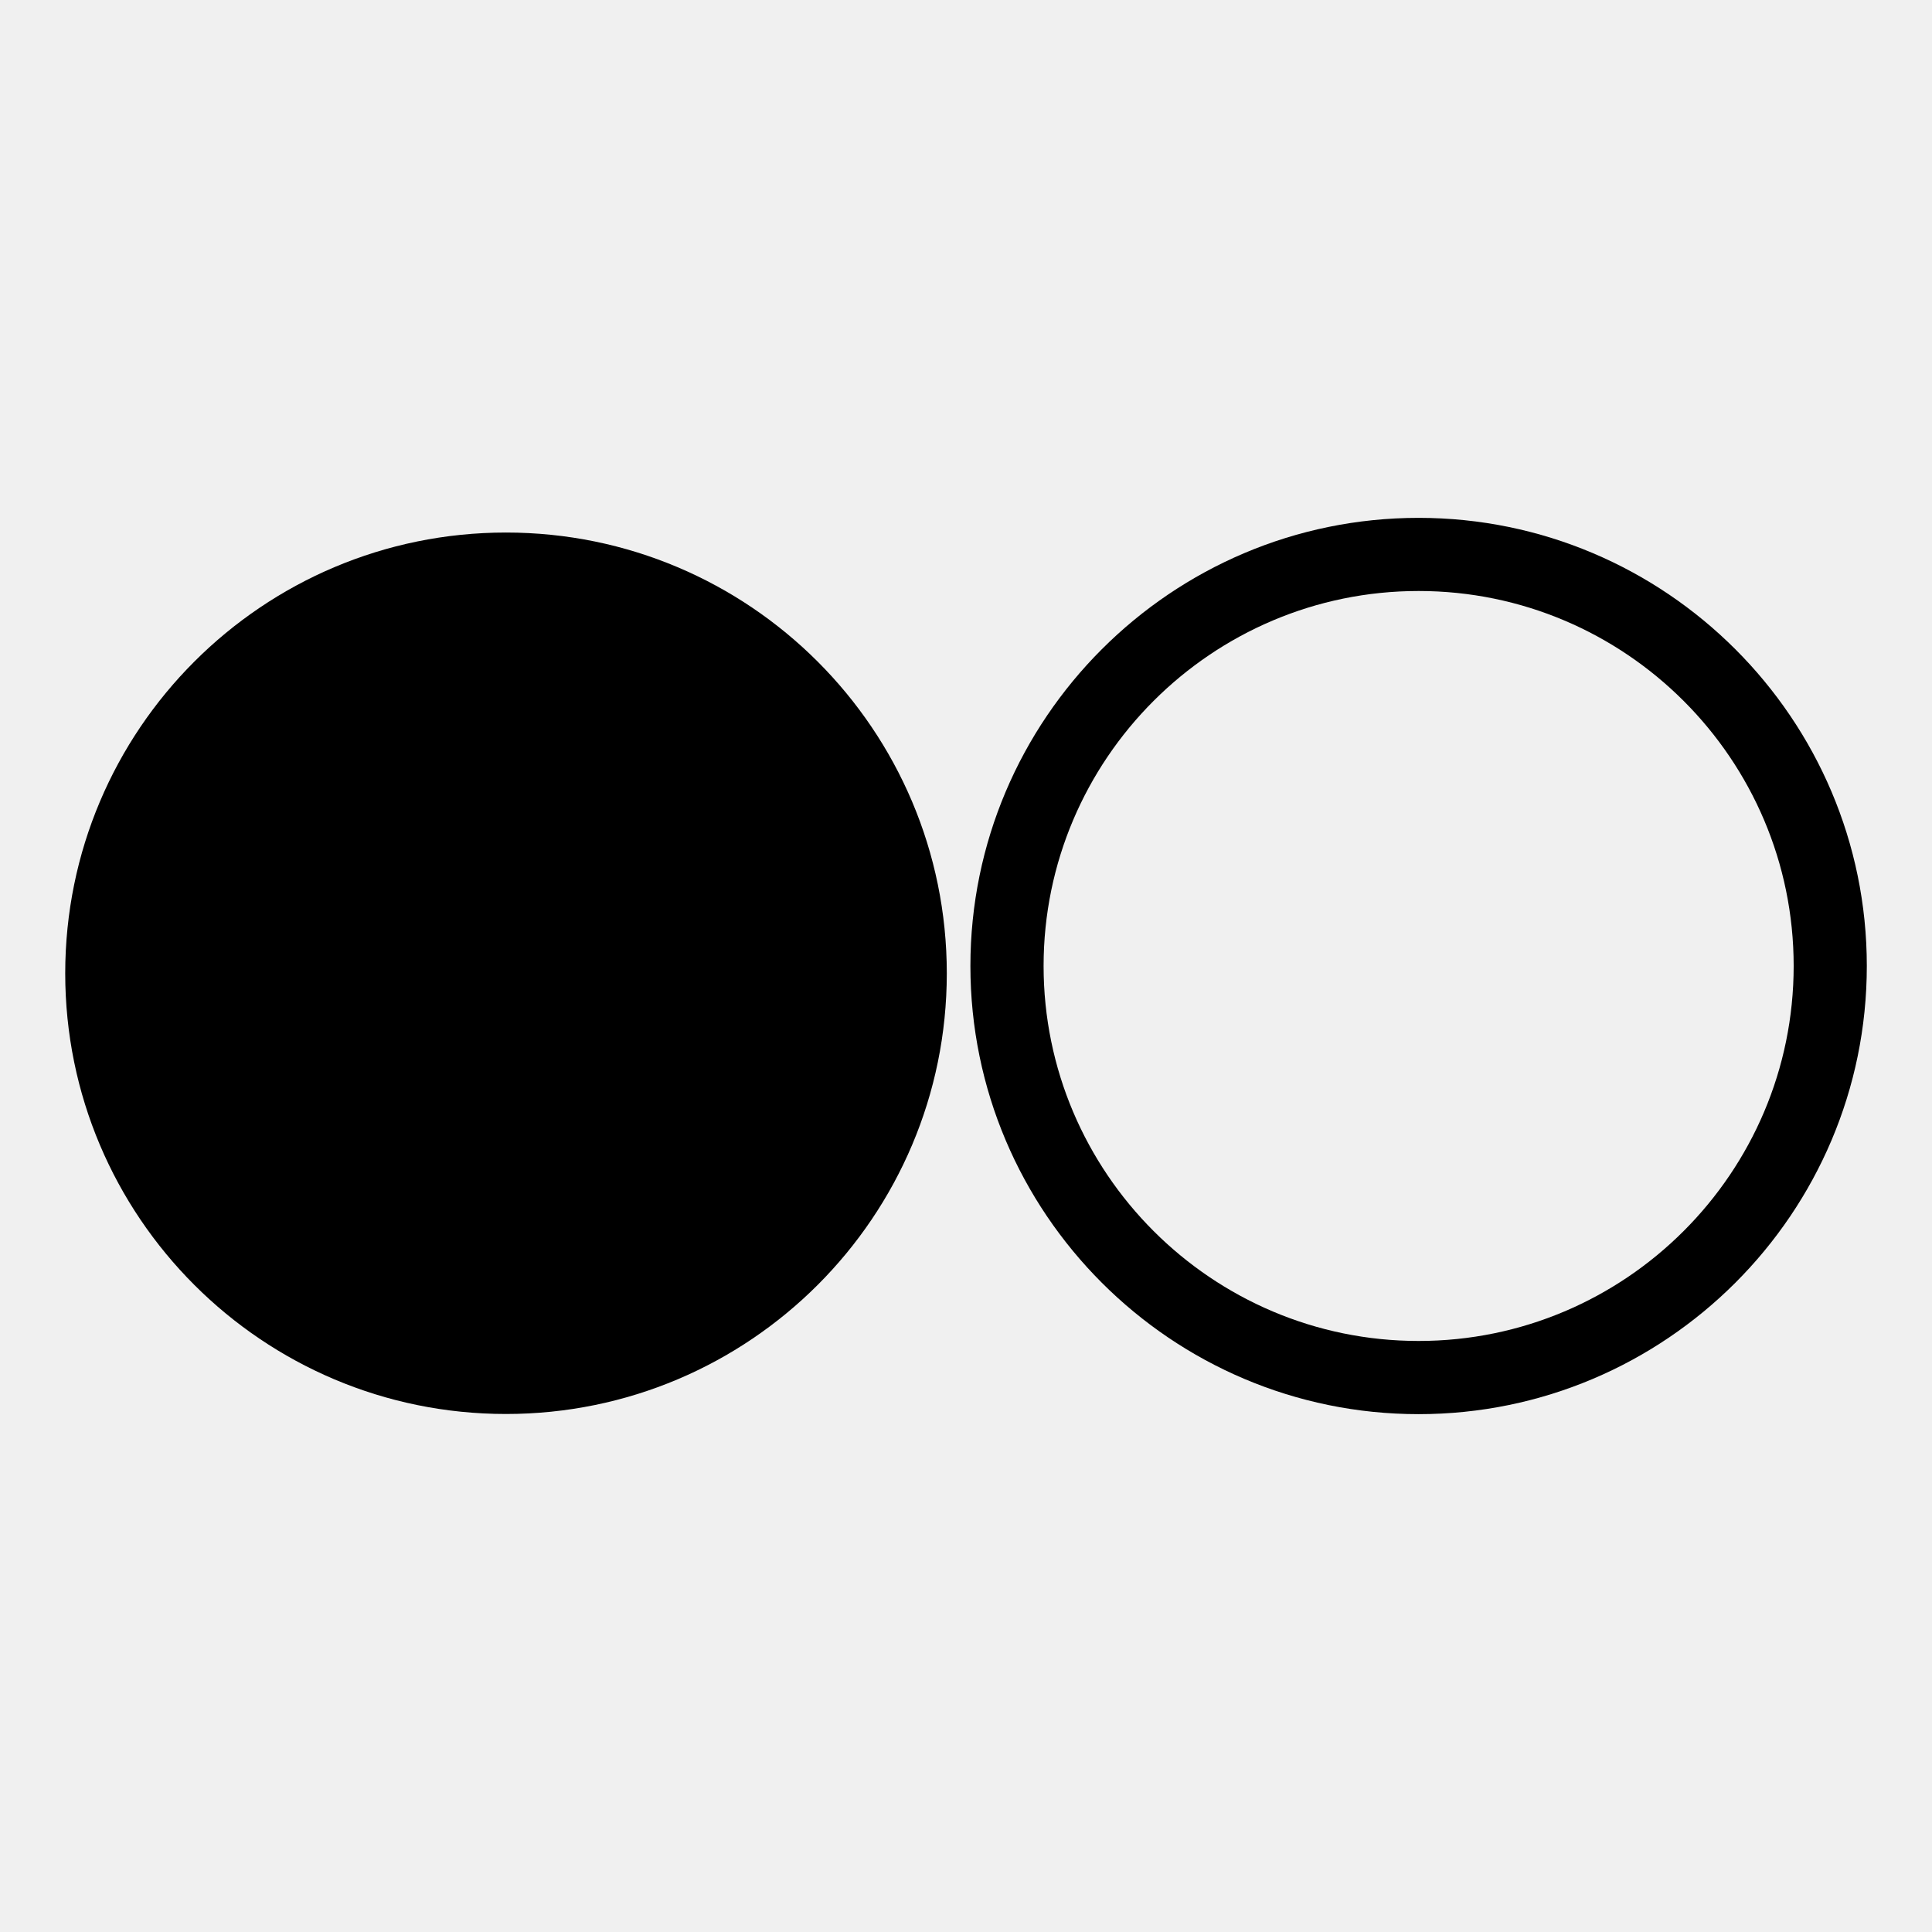
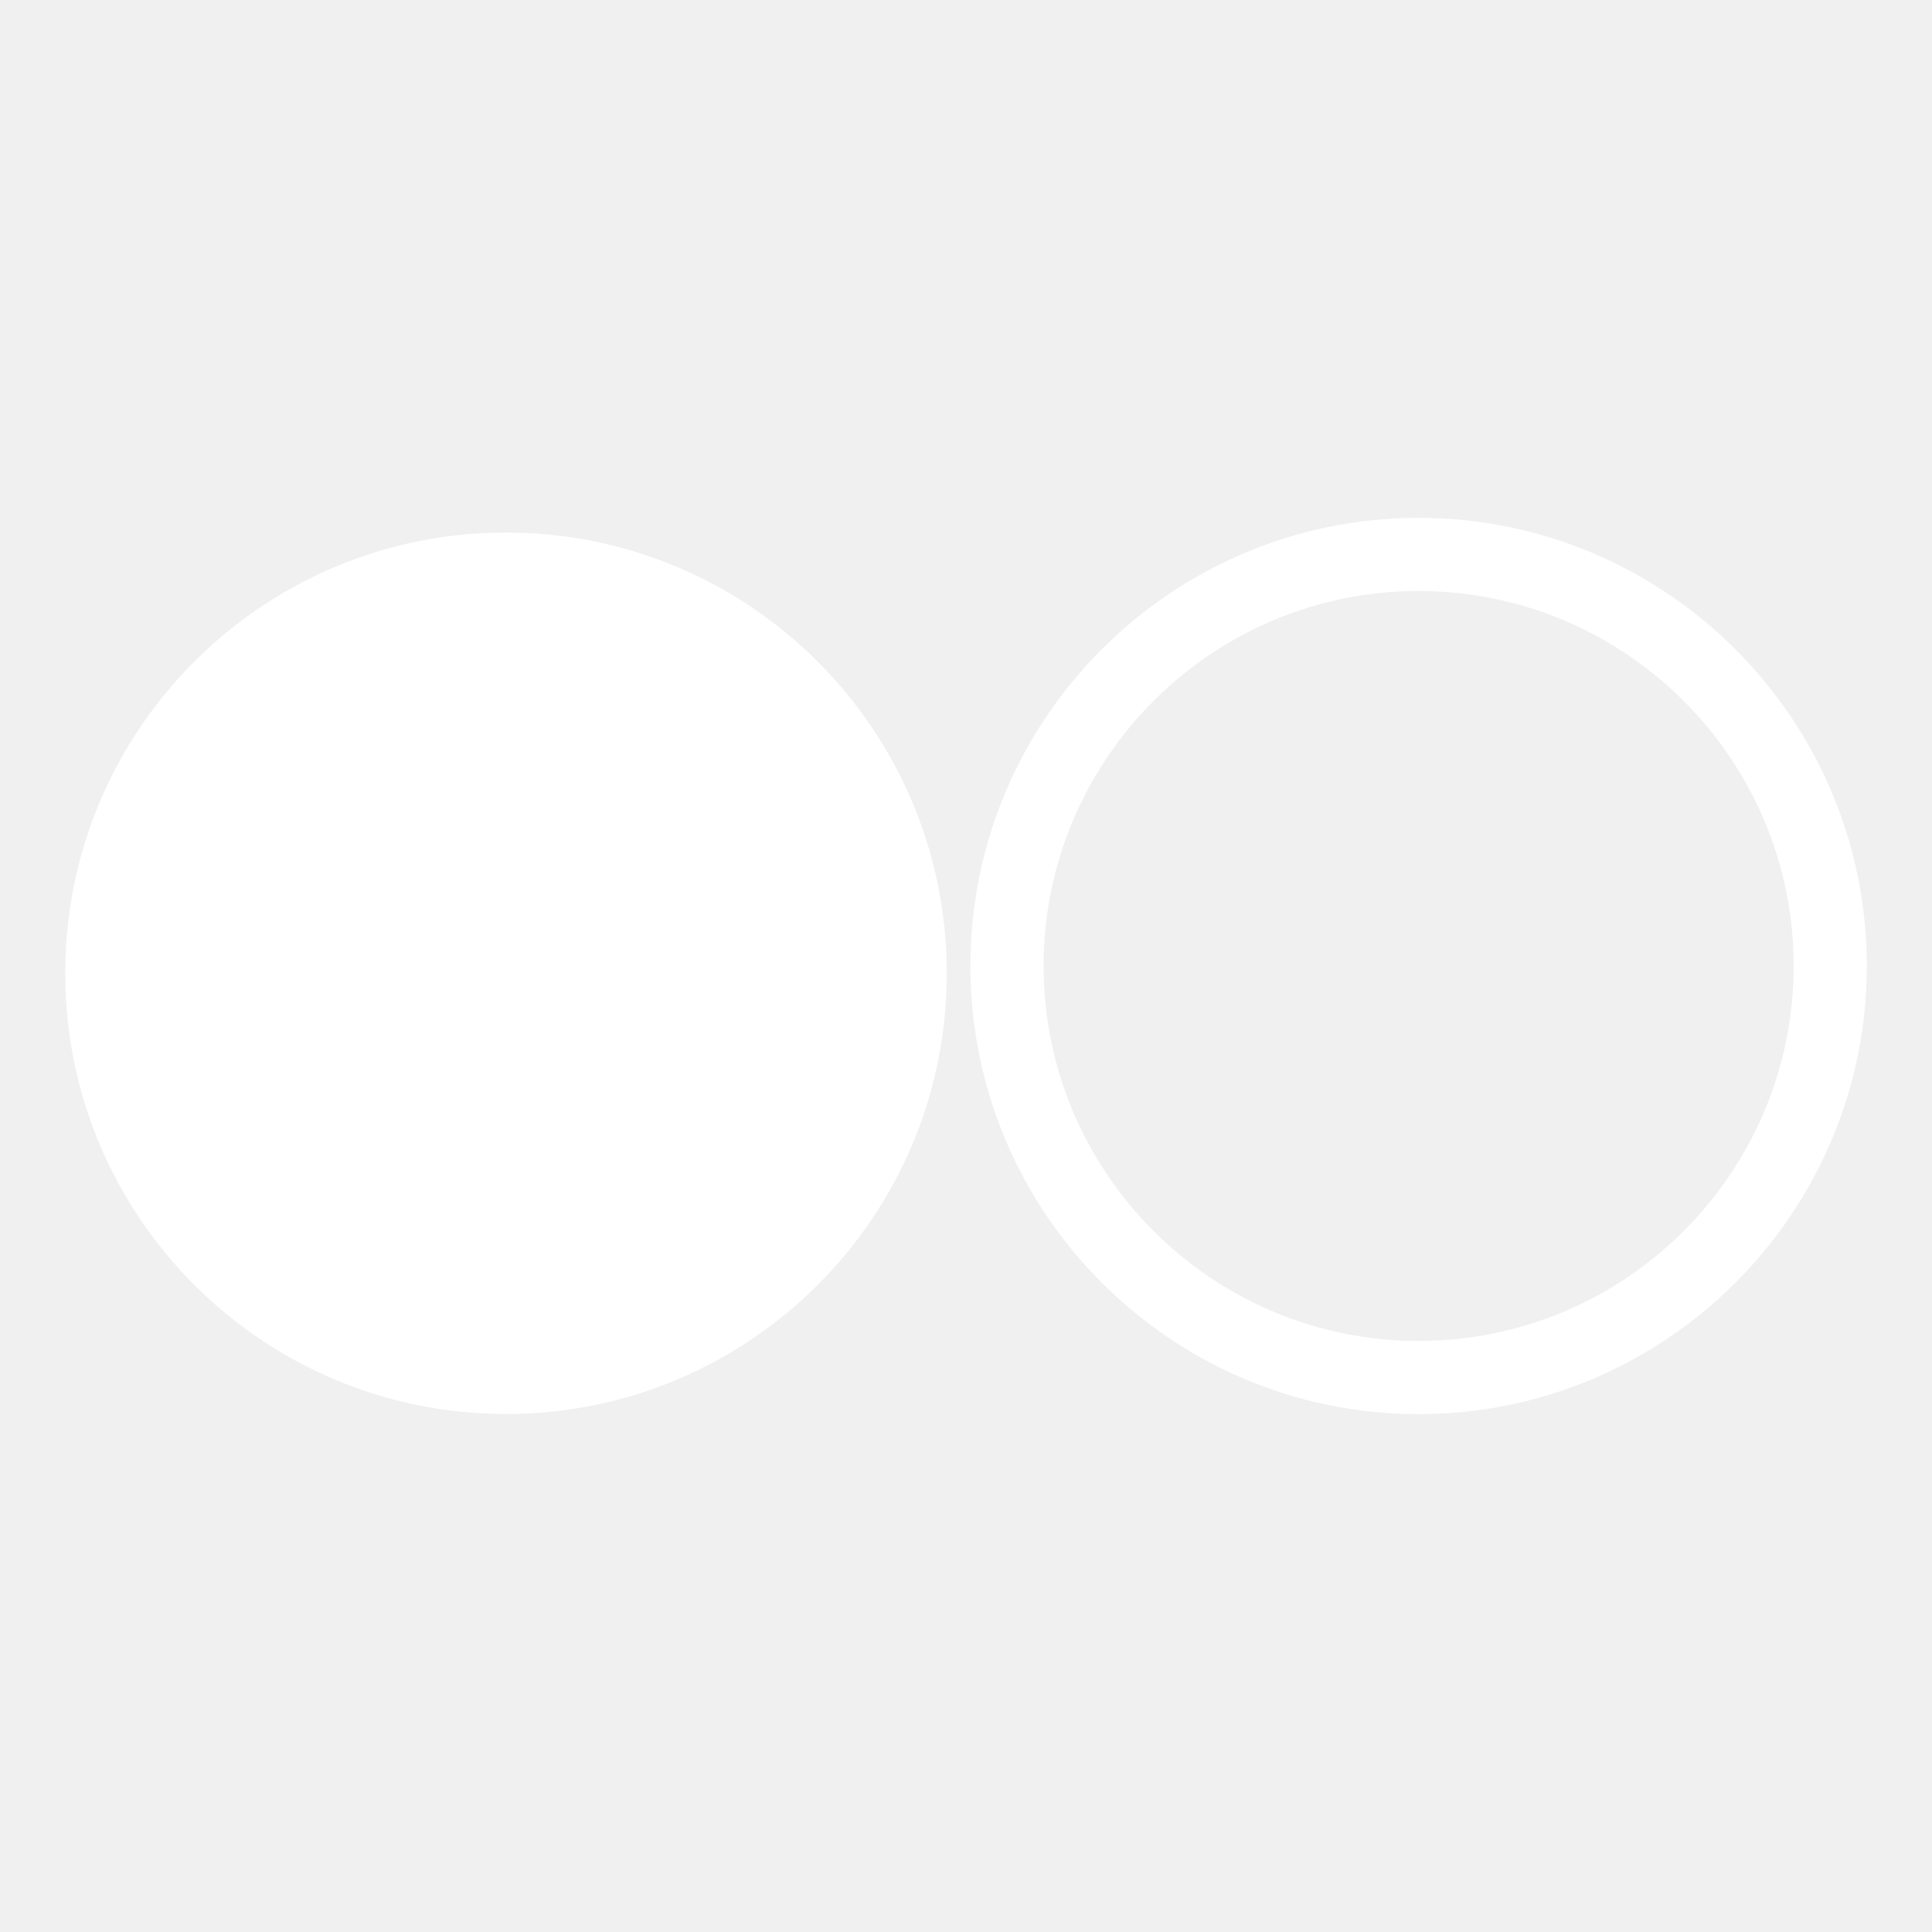
- <svg xmlns="http://www.w3.org/2000/svg" version="1.1" width="512" height="512" viewBox="0 0 512 512">
-   <g>
+ <svg xmlns="http://www.w3.org/2000/svg" version="1.1" width="512" height="512" style="">
+   <rect id="backgroundrect" width="100%" height="100%" x="0" y="0" fill="none" stroke="none" />
+   <g class="currentLayer" style="">
+     <g id="svg_1">
</g>
-   <path d="M250.911 257.945c0 64.492-52.306 116.777-116.818 116.777s-116.808-52.286-116.808-116.777c0-64.543 52.296-116.818 116.808-116.818 64.512 0 116.818 52.286 116.818 116.818z" fill="#000000" />
-   <path d="M475.341 255.99c0 54.805-44.595 99.379-99.399 99.379s-99.379-44.585-99.379-99.379c0-54.794 44.585-99.369 99.379-99.369s99.399 44.575 99.399 99.369zM375.941 137.237c-65.495 0-118.774 53.268-118.774 118.754 0 65.495 53.279 118.774 118.774 118.774 65.485 0 118.784-53.269 118.784-118.774 0-65.485-53.31-118.754-118.784-118.754z" fill="#000000" />
+     <path d="M250.911 257.945c0 64.492-52.306 116.777-116.818 116.777s-116.808-52.286-116.808-116.777c0-64.543 52.296-116.818 116.808-116.818 64.512 0 116.818 52.286 116.818 116.818z" fill="#ffffff" id="svg_2" class="" fill-opacity="1" />
+     <path d="M475.341 255.99c0 54.805-44.595 99.379-99.399 99.379s-99.379-44.585-99.379-99.379c0-54.794 44.585-99.369 99.379-99.369s99.399 44.575 99.399 99.369zM375.941 137.237c-65.495 0-118.774 53.268-118.774 118.754 0 65.495 53.279 118.774 118.774 118.774 65.485 0 118.784-53.269 118.784-118.774 0-65.485-53.31-118.754-118.784-118.754z" fill="#ffffff" id="svg_3" class="selected" fill-opacity="1" />
+   </g>
</svg>
